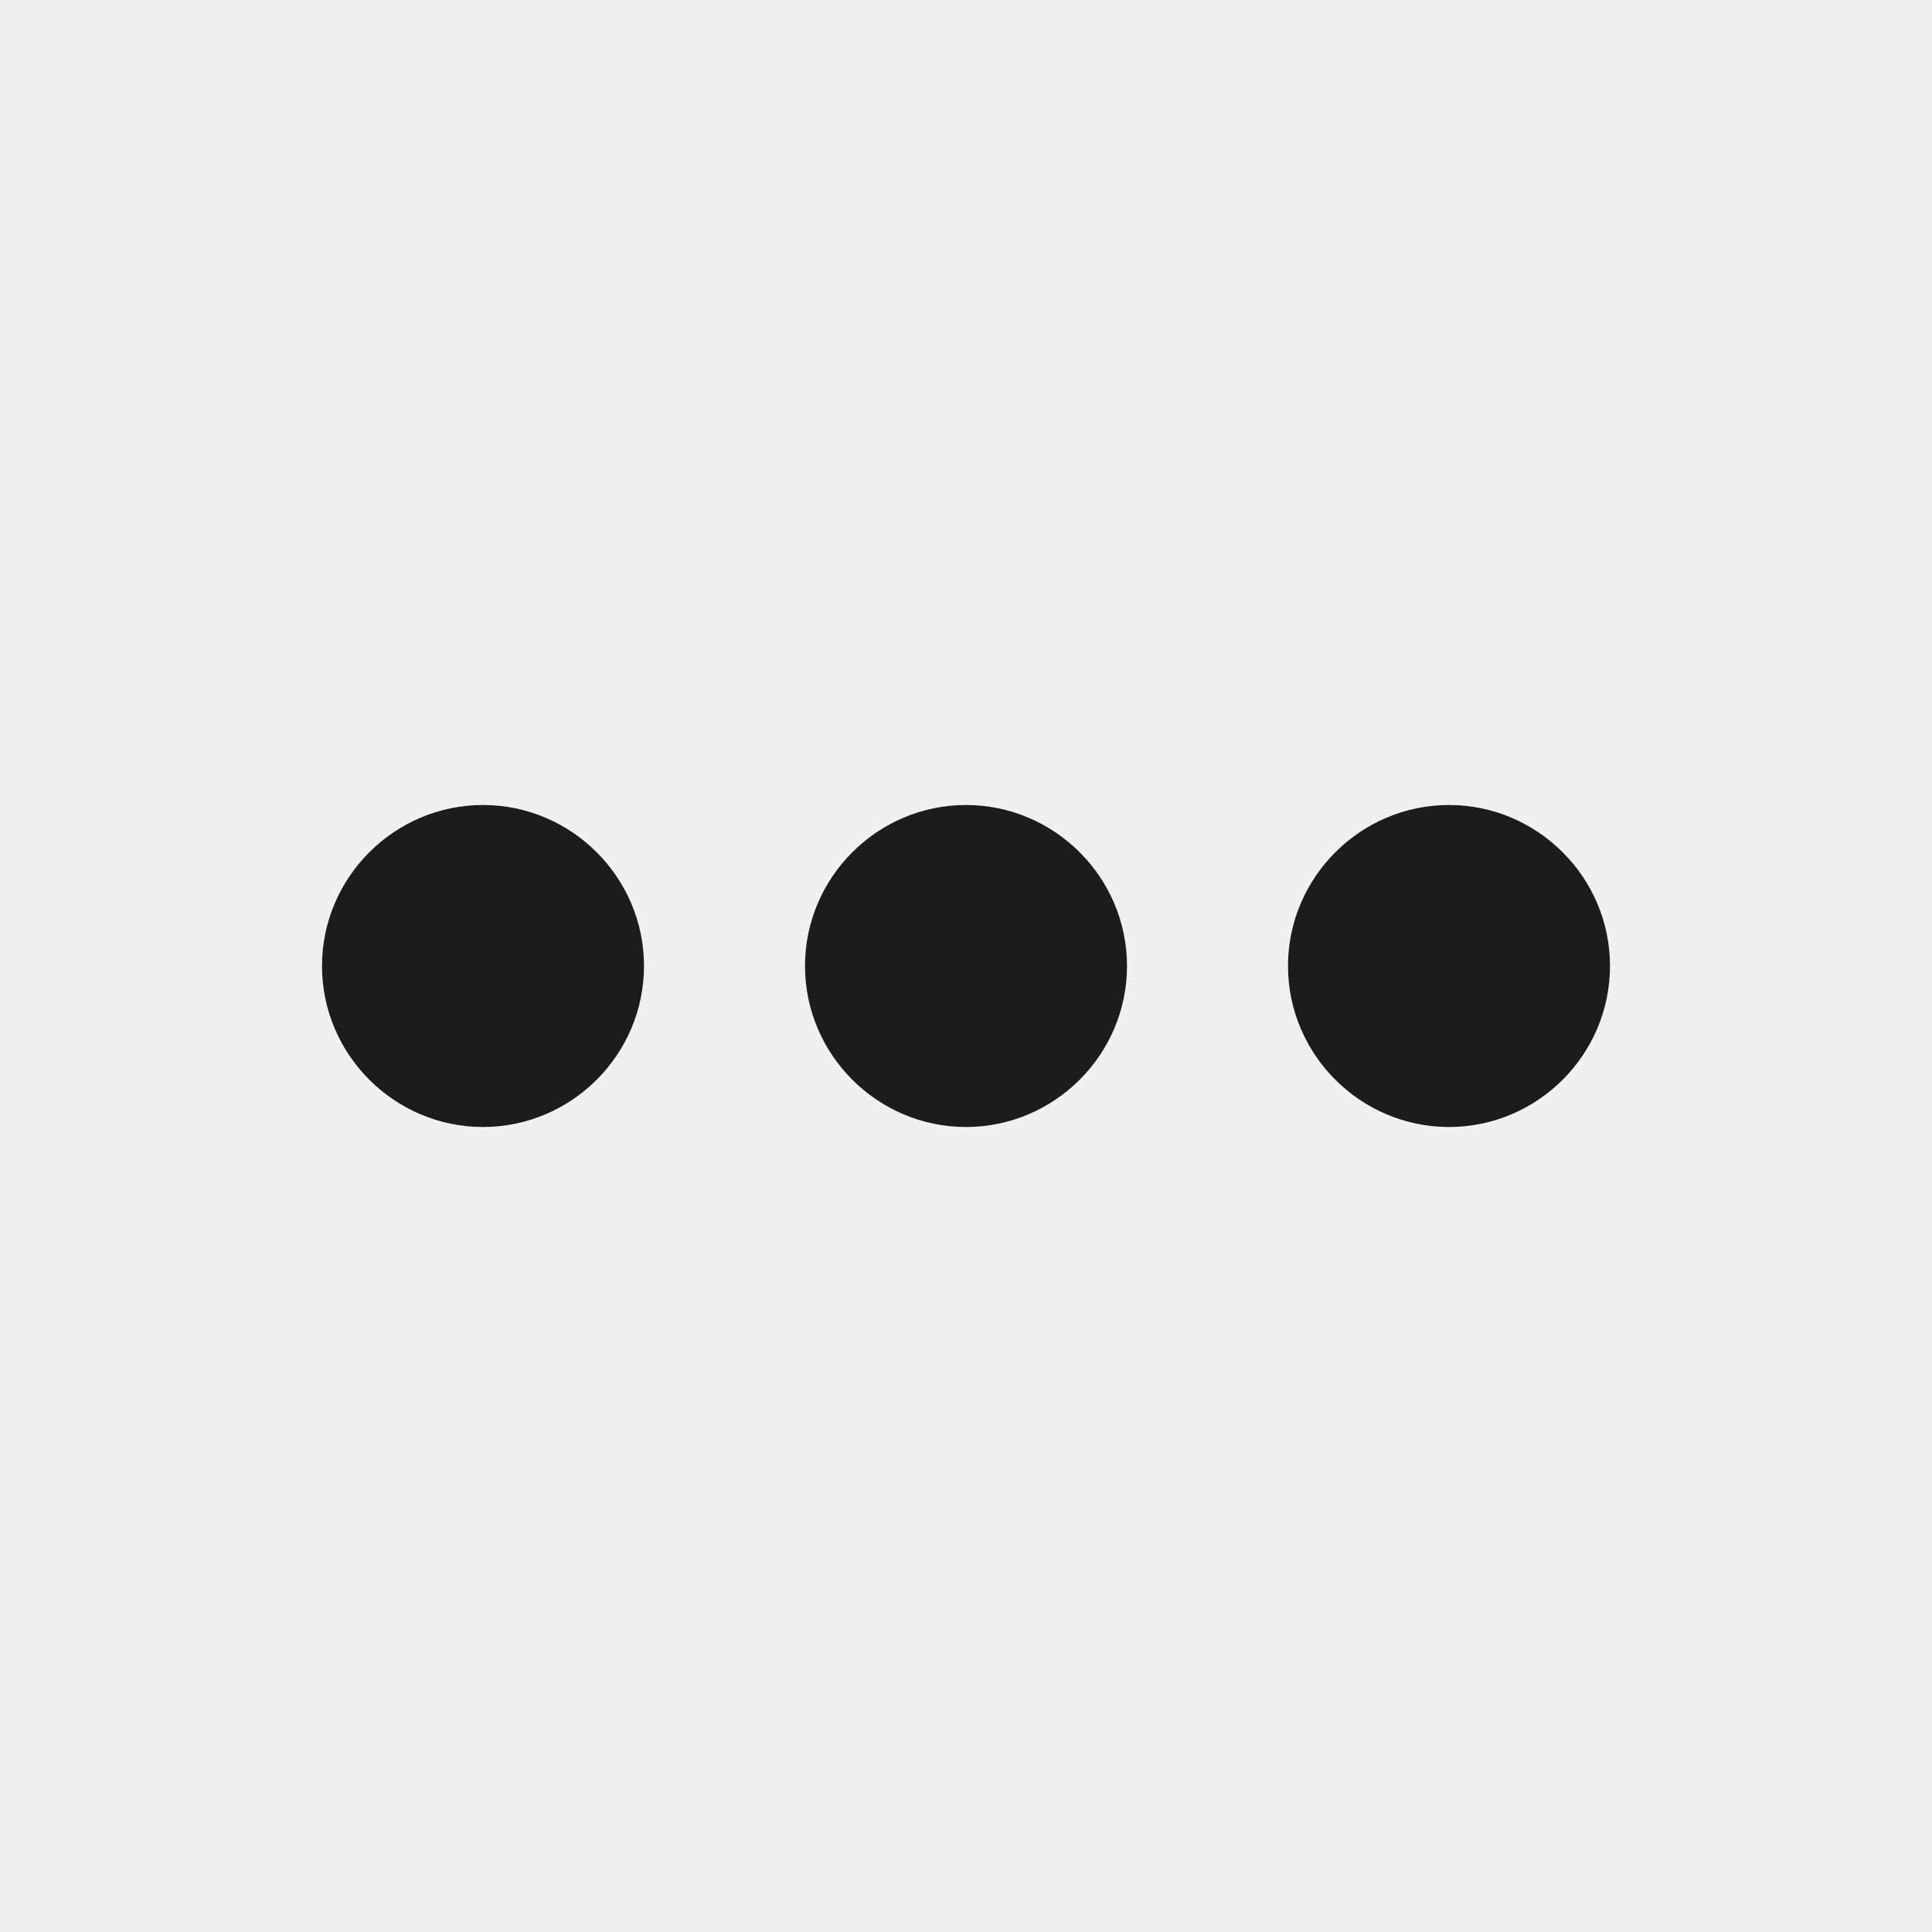
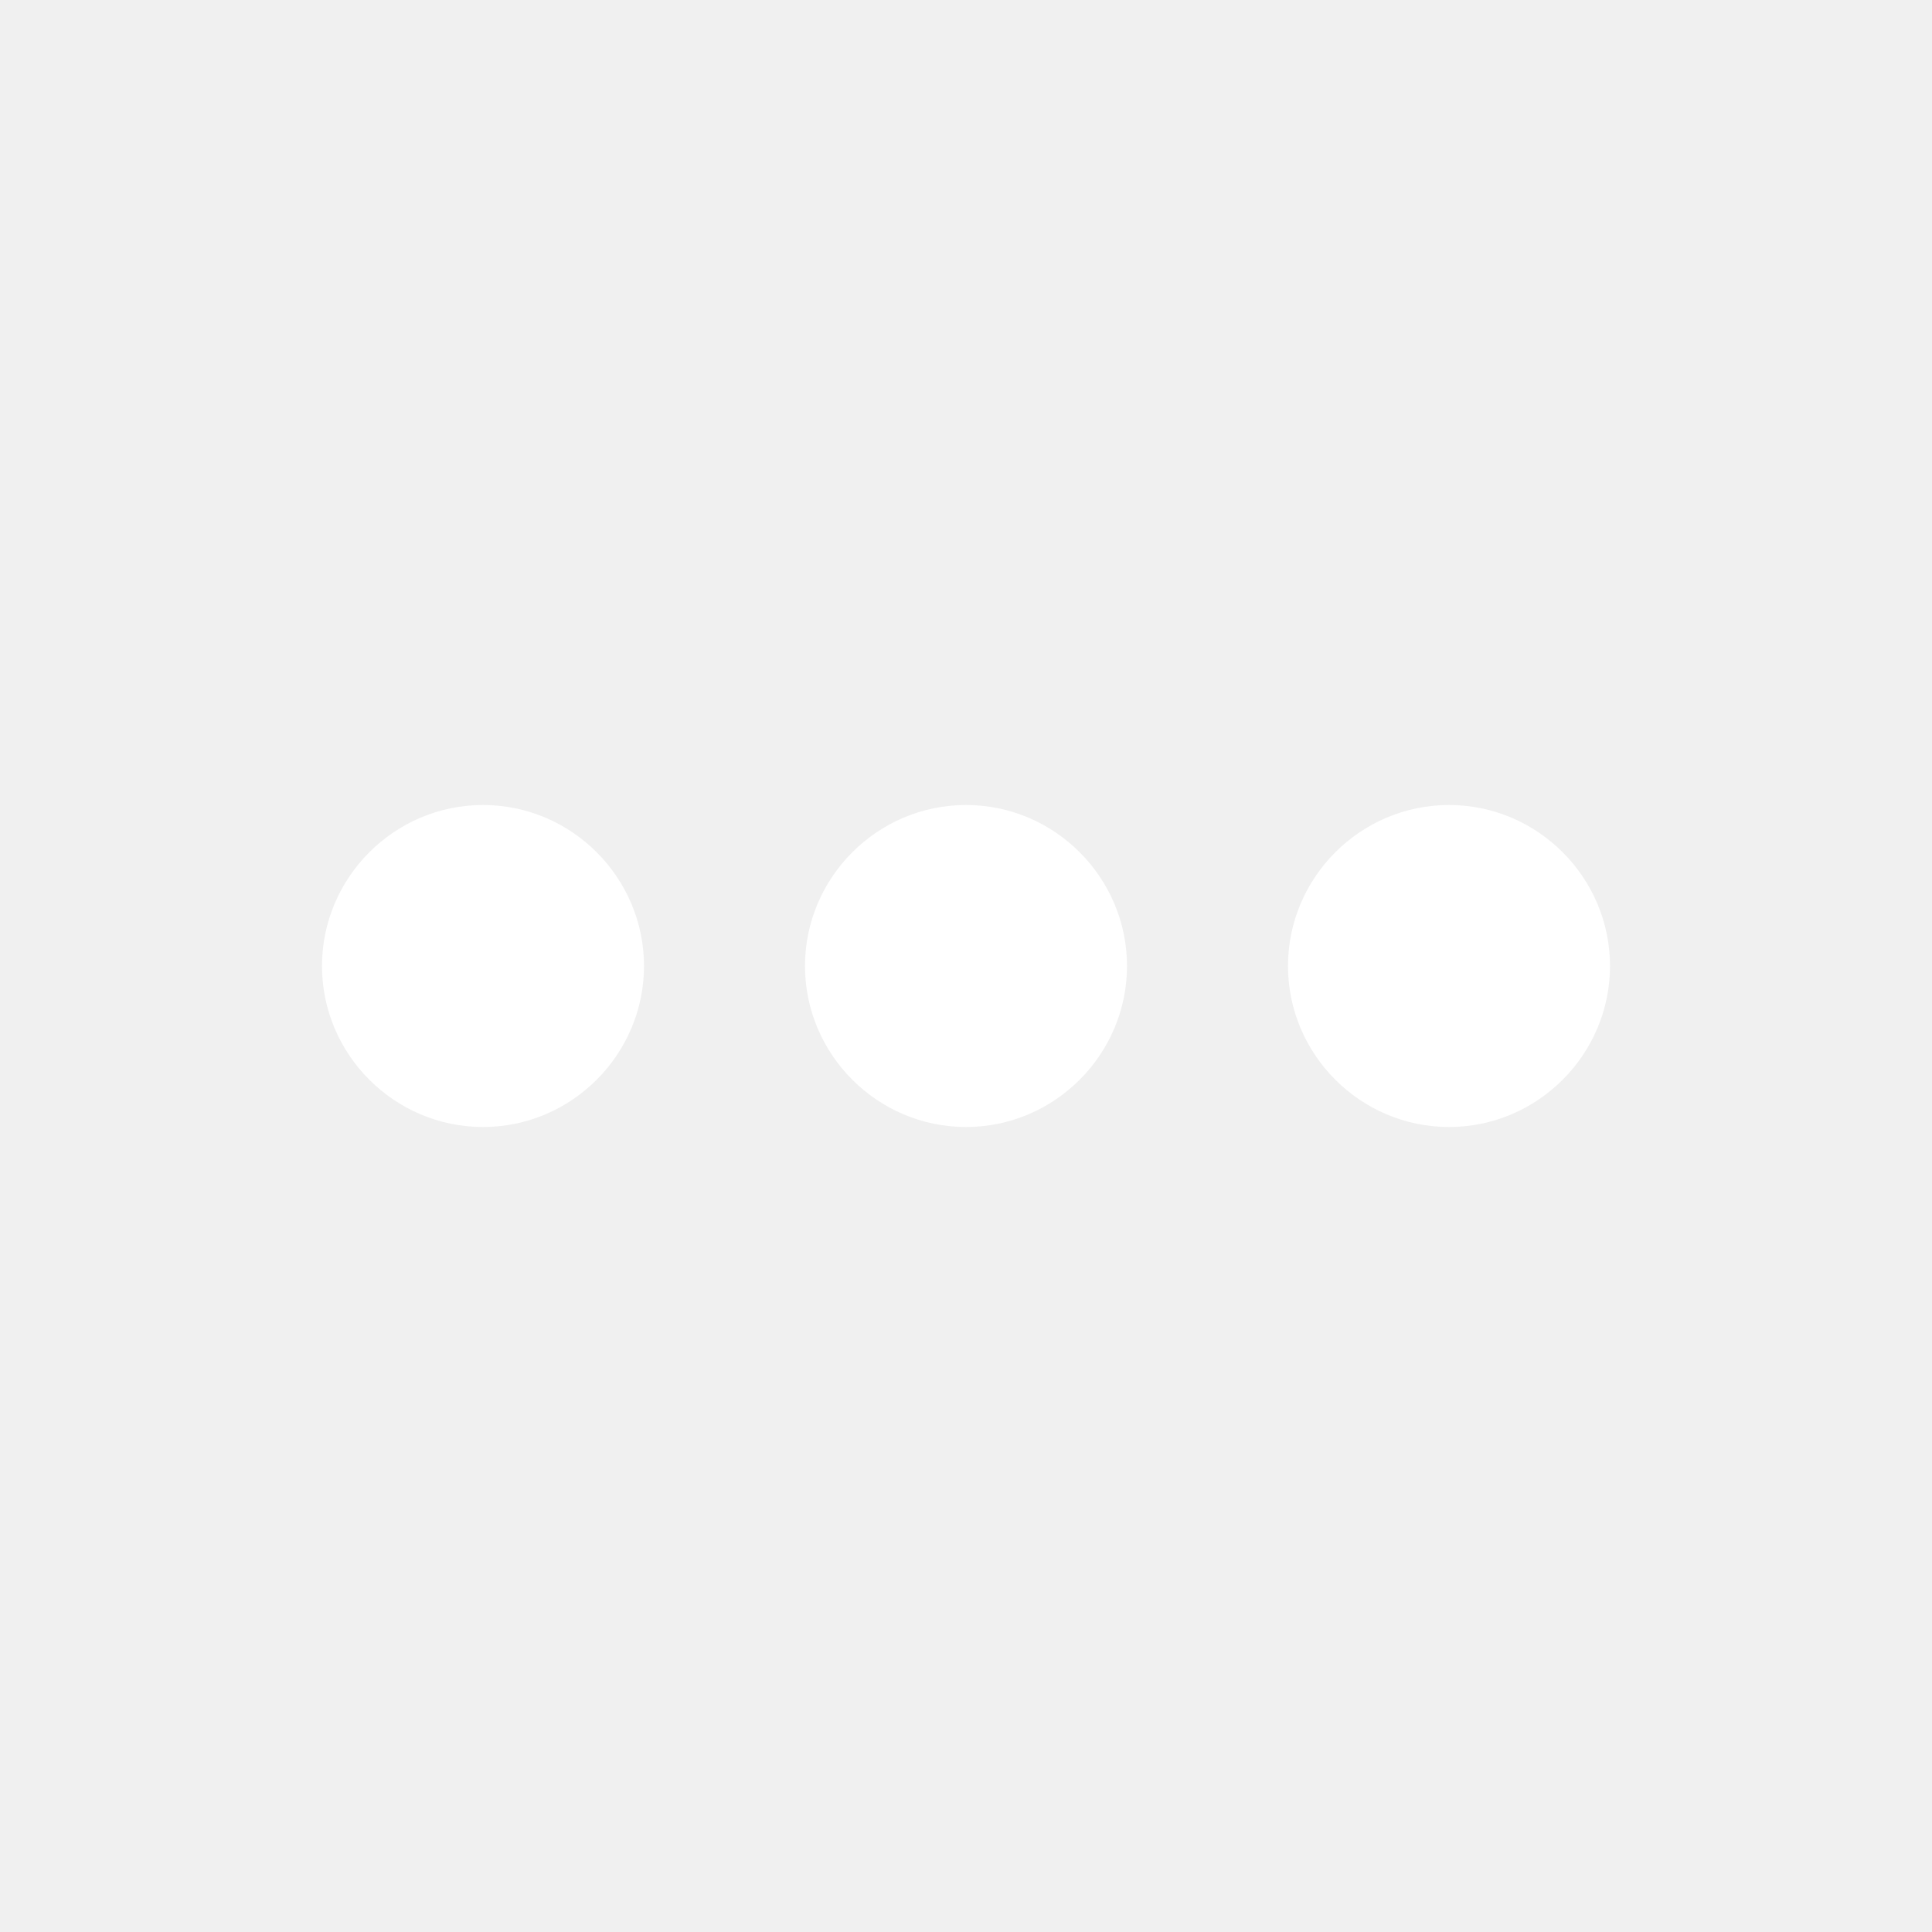
<svg xmlns="http://www.w3.org/2000/svg" width="24" height="24" viewBox="0 0 24 24" fill="none">
-   <path d="M6 10C4.9 10 4 10.9 4 12C4 13.1 4.9 14 6 14C7.1 14 8 13.1 8 12C8 10.9 7.1 10 6 10ZM18 10C16.9 10 16 10.9 16 12C16 13.1 16.9 14 18 14C19.1 14 20 13.1 20 12C20 10.9 19.1 10 18 10ZM12 10C10.9 10 10 10.9 10 12C10 13.1 10.9 14 12 14C13.1 14 14 13.1 14 12C14 10.9 13.1 10 12 10Z" fill="#1C1C1C" />
+   <path d="M6 10C4.9 10 4 10.9 4 12C4 13.1 4.9 14 6 14C7.1 14 8 13.1 8 12C8 10.9 7.1 10 6 10ZM18 10C16.9 10 16 10.9 16 12C16 13.1 16.9 14 18 14C19.1 14 20 13.1 20 12C20 10.9 19.1 10 18 10ZM12 10C10.9 10 10 10.9 10 12C10 13.1 10.9 14 12 14C13.1 14 14 13.1 14 12C14 10.9 13.1 10 12 10Z" fill="white" />
</svg>
